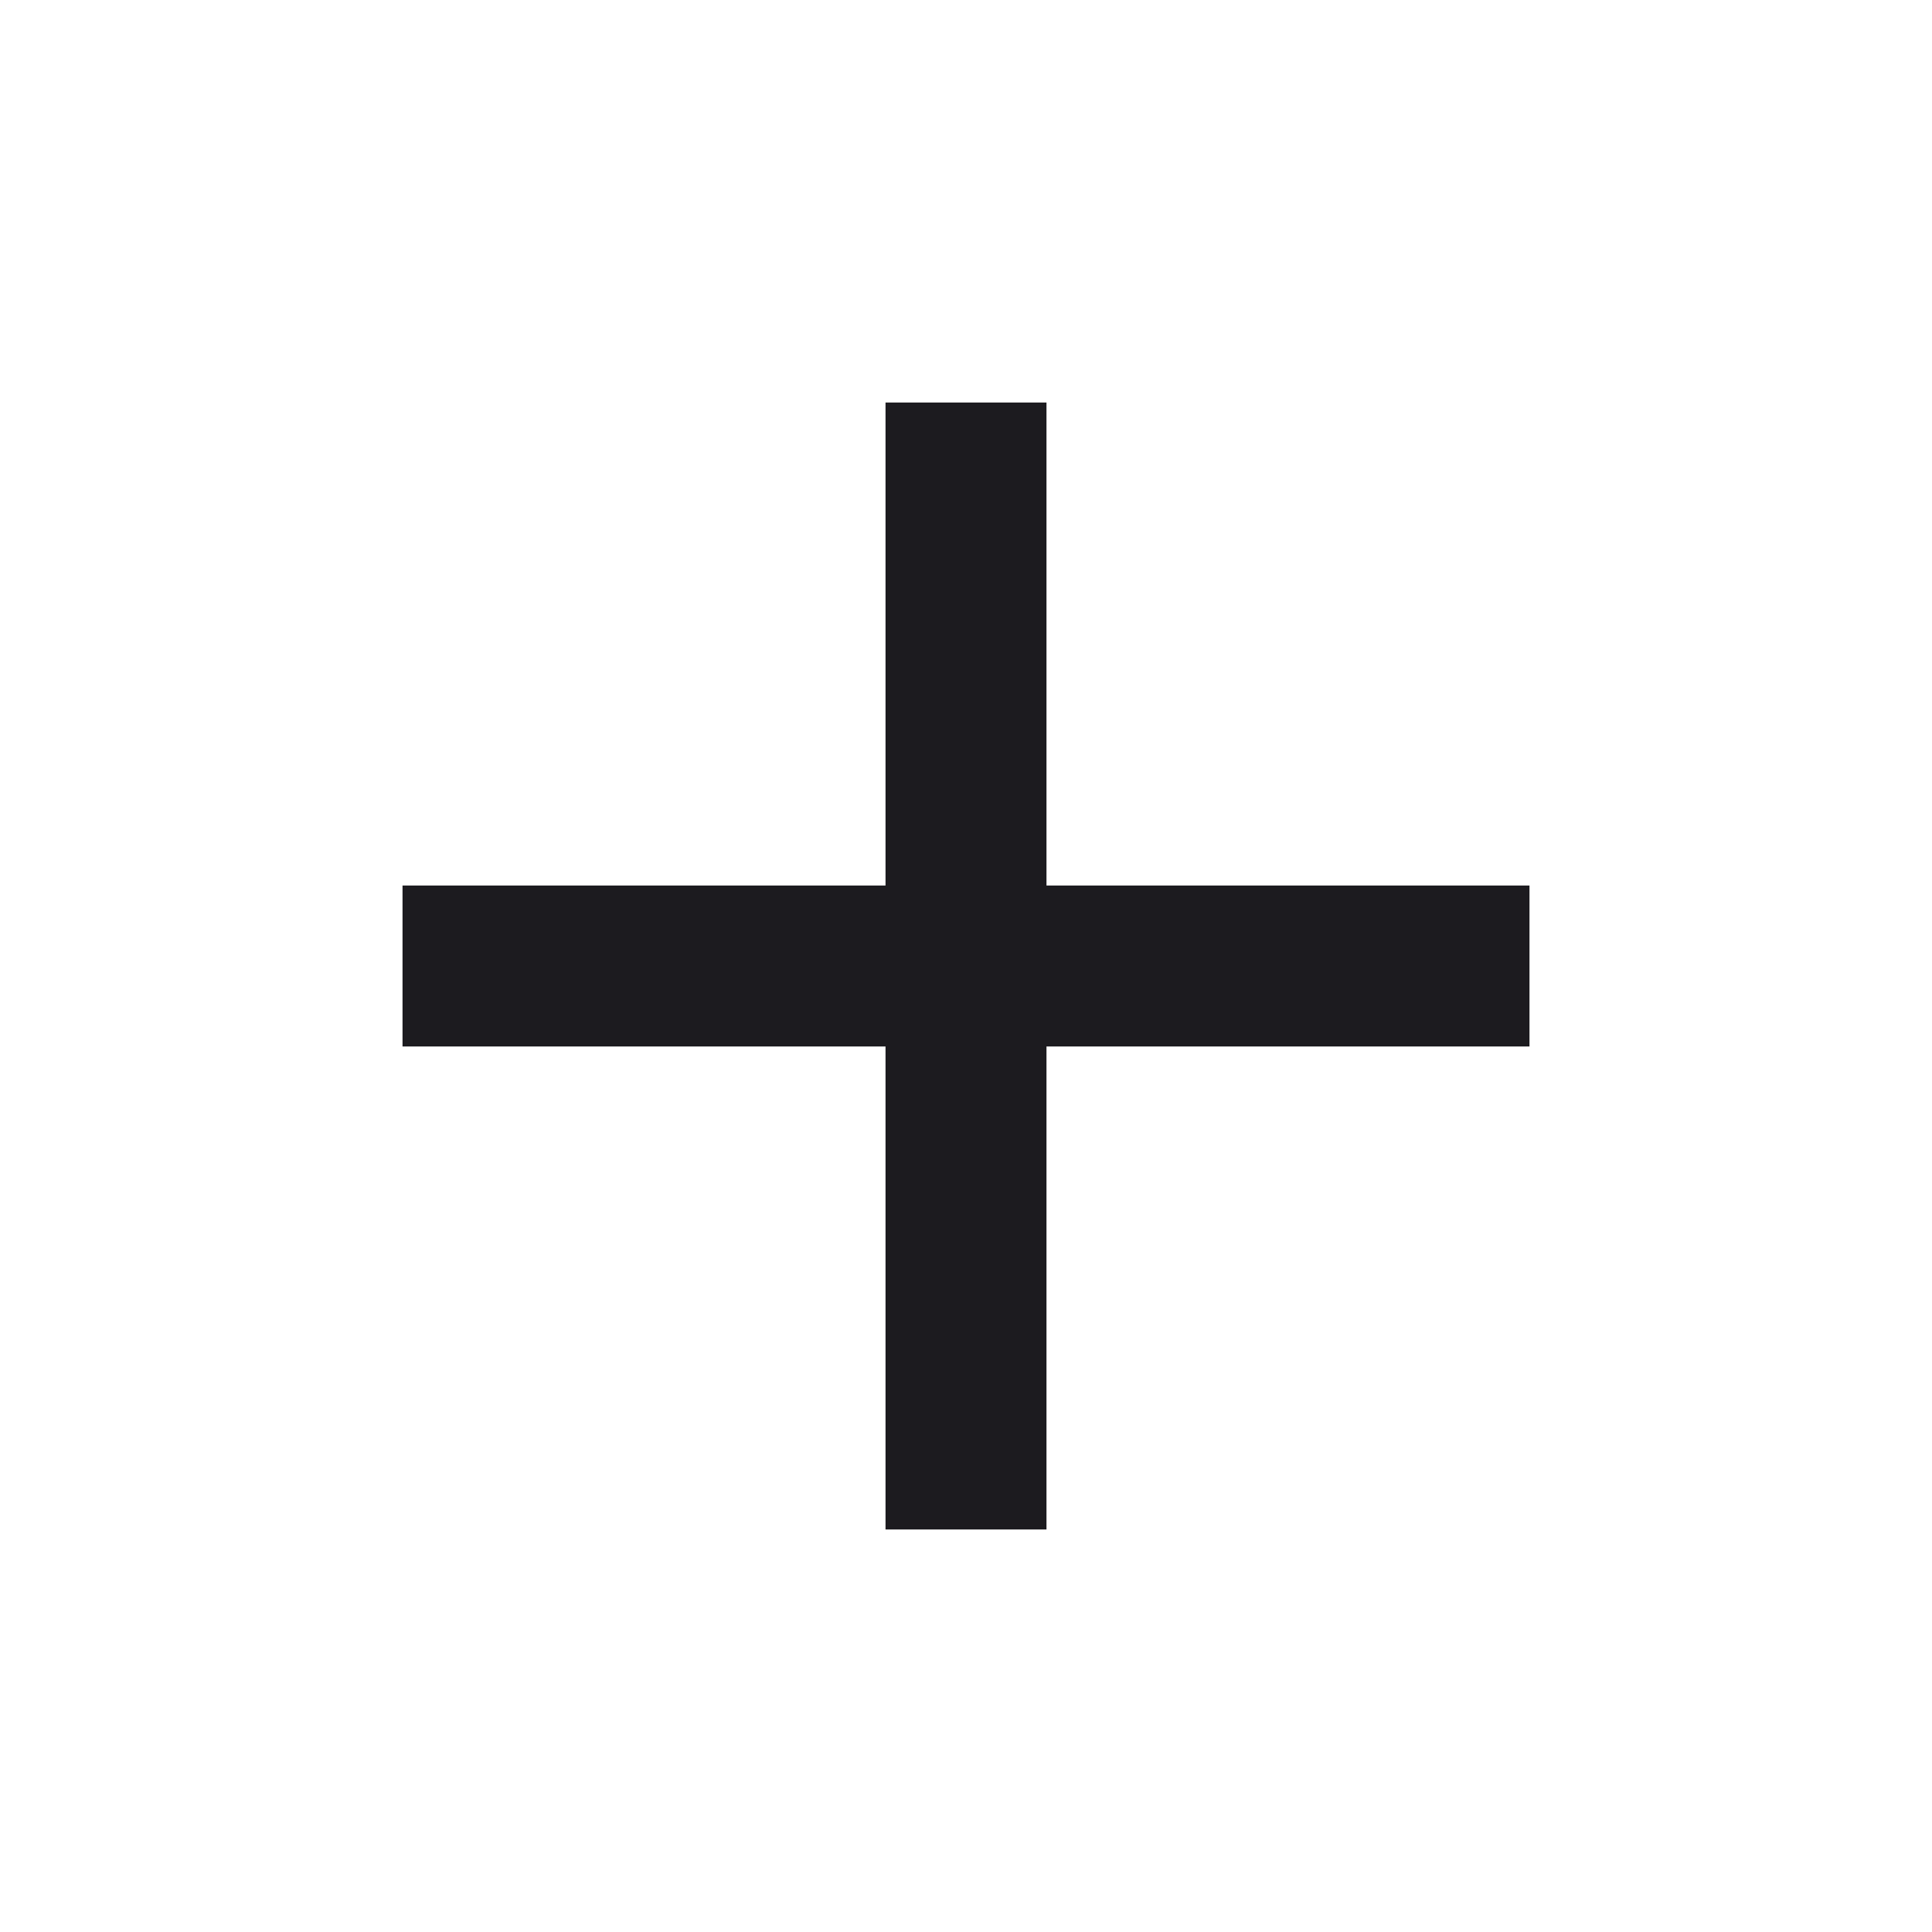
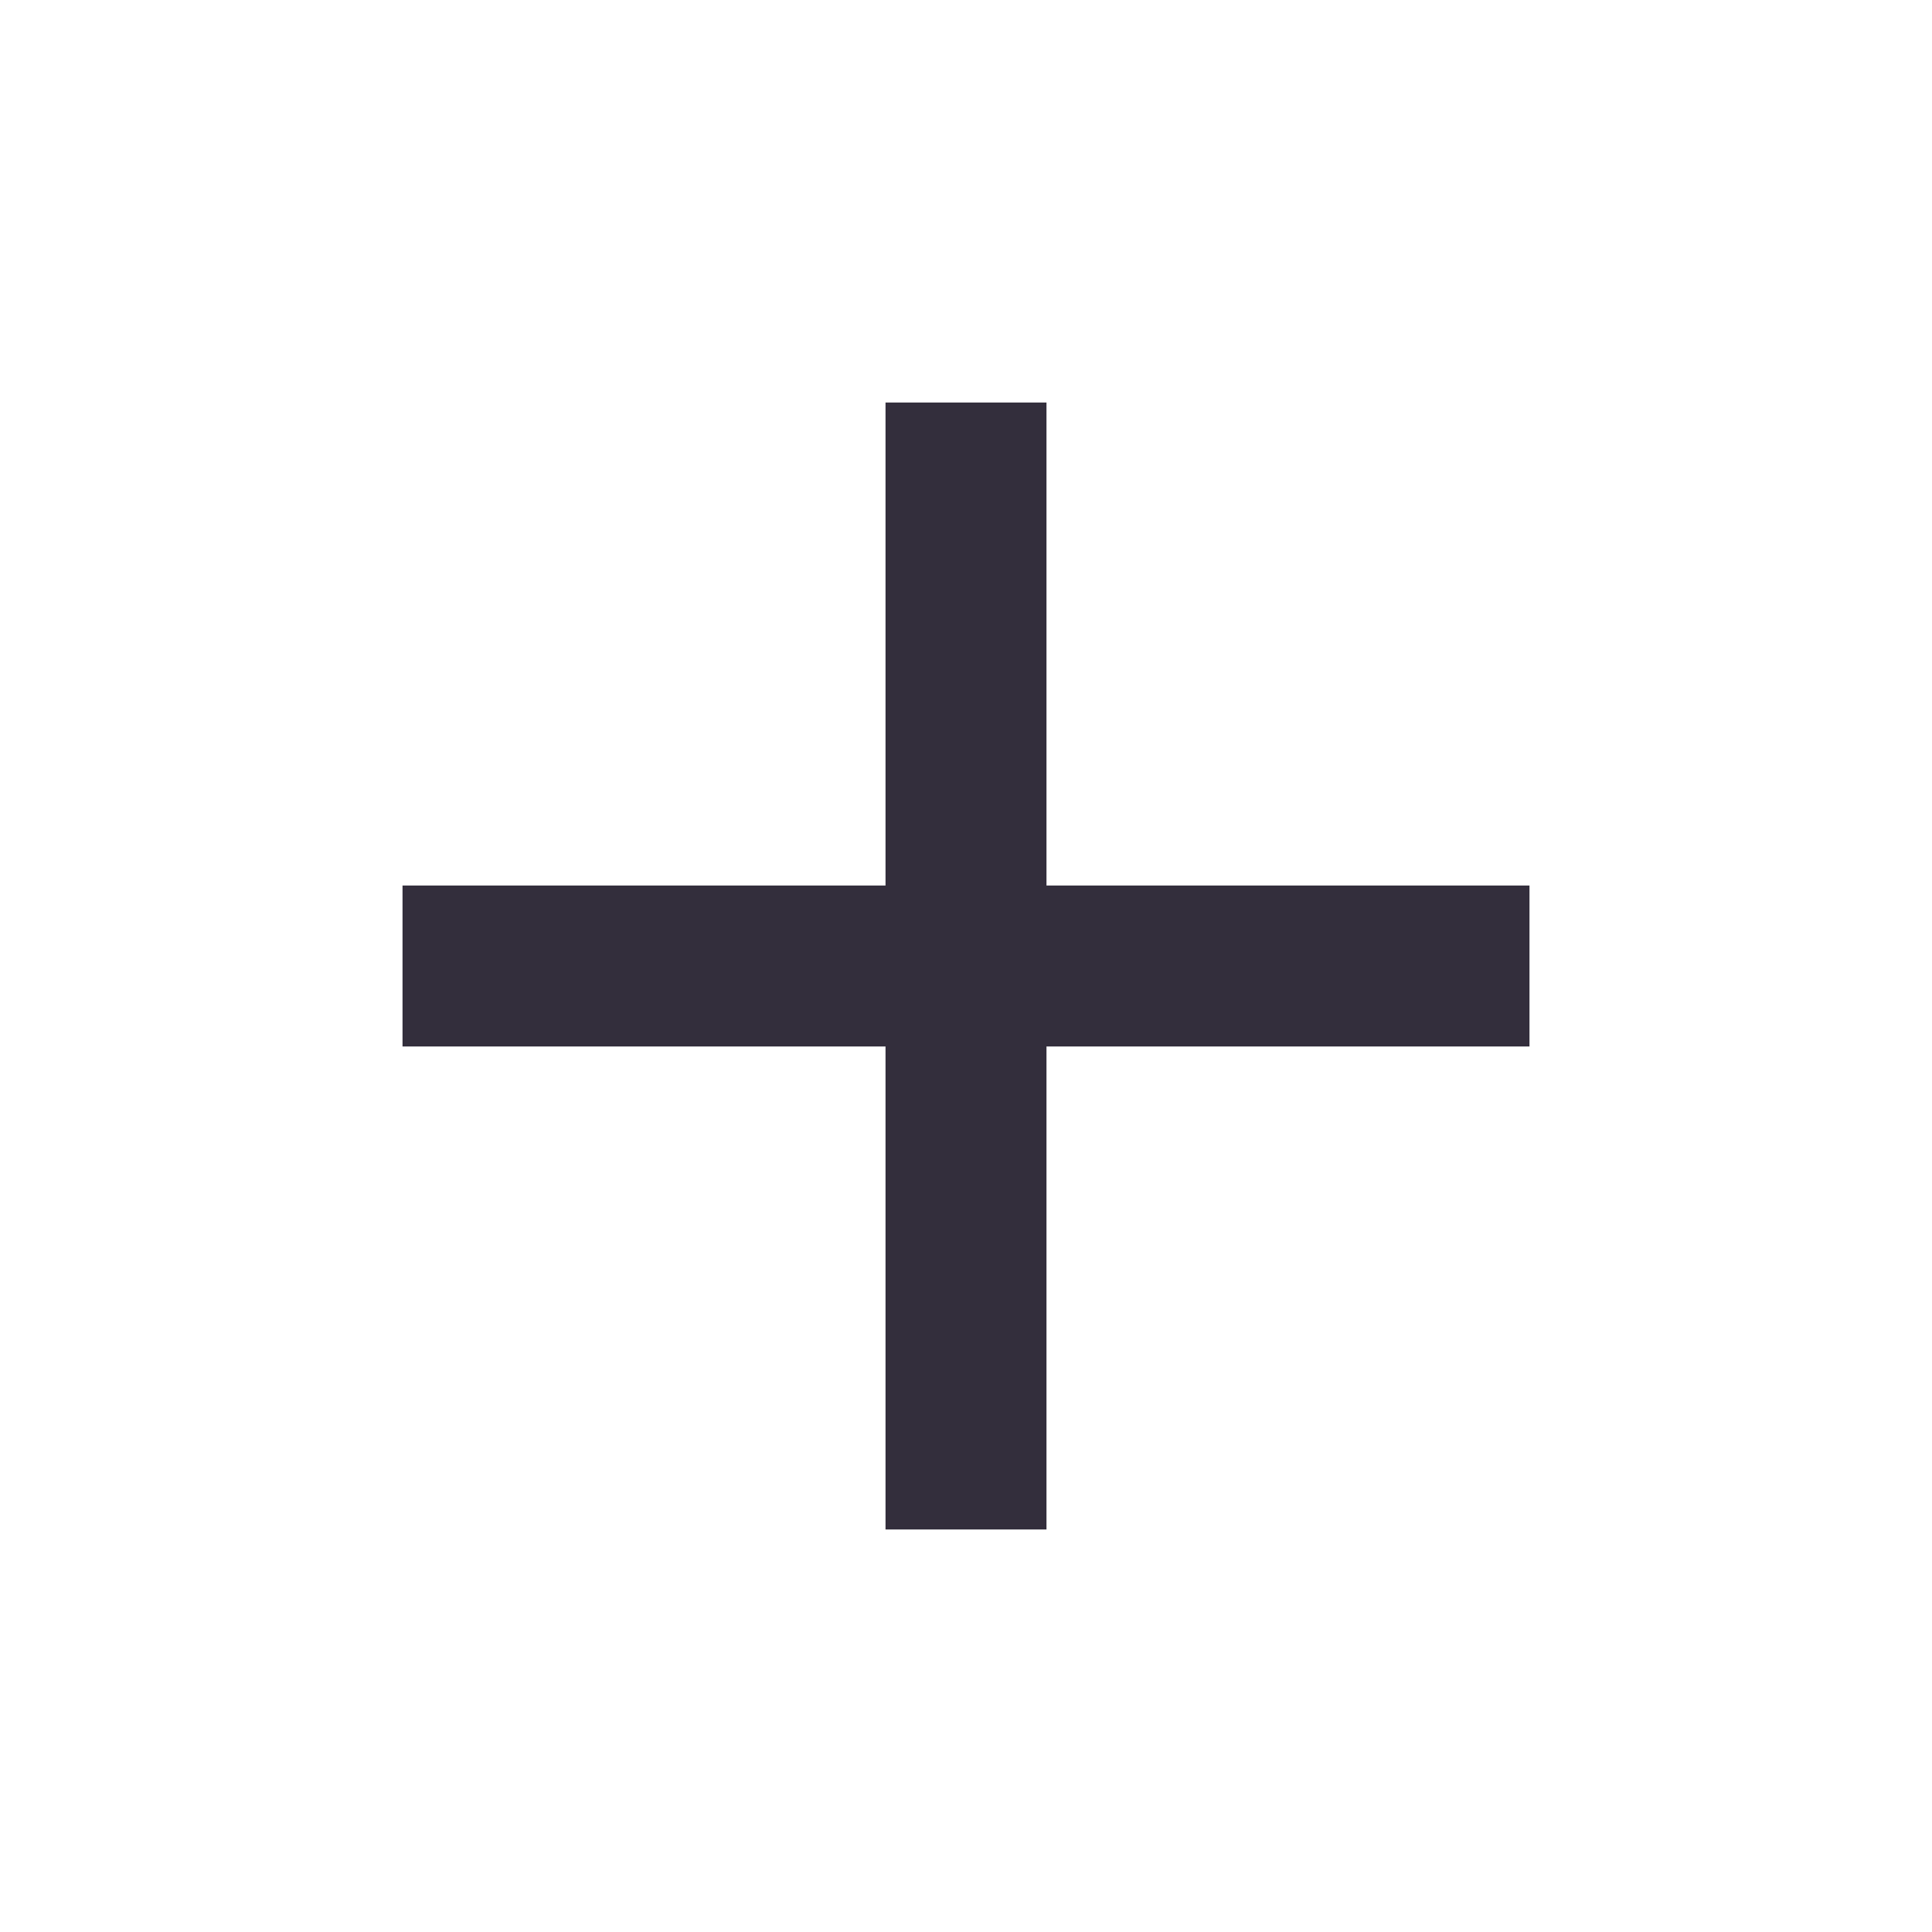
<svg xmlns="http://www.w3.org/2000/svg" width="32" height="32" viewBox="0 0 32 32" fill="none">
  <mask id="mask0_164_227" style="mask-type:alpha" maskUnits="userSpaceOnUse" x="0" y="0" width="32" height="32">
    <rect width="32" height="32" fill="#D9D9D9" />
  </mask>
  <g mask="url(#mask0_164_227)">
-     <path d="M14.667 17.333H6.667V14.667H14.667V6.667H17.333V14.667H25.333V17.333H17.333V25.333H14.667V17.333Z" fill="#1C1B1F" />
+     <path d="M14.667 17.333H6.667V14.667H14.667V6.667H17.333V14.667H25.333V17.333H17.333V25.333H14.667V17.333Z" fill="#332E3C" />
  </g>
</svg>
